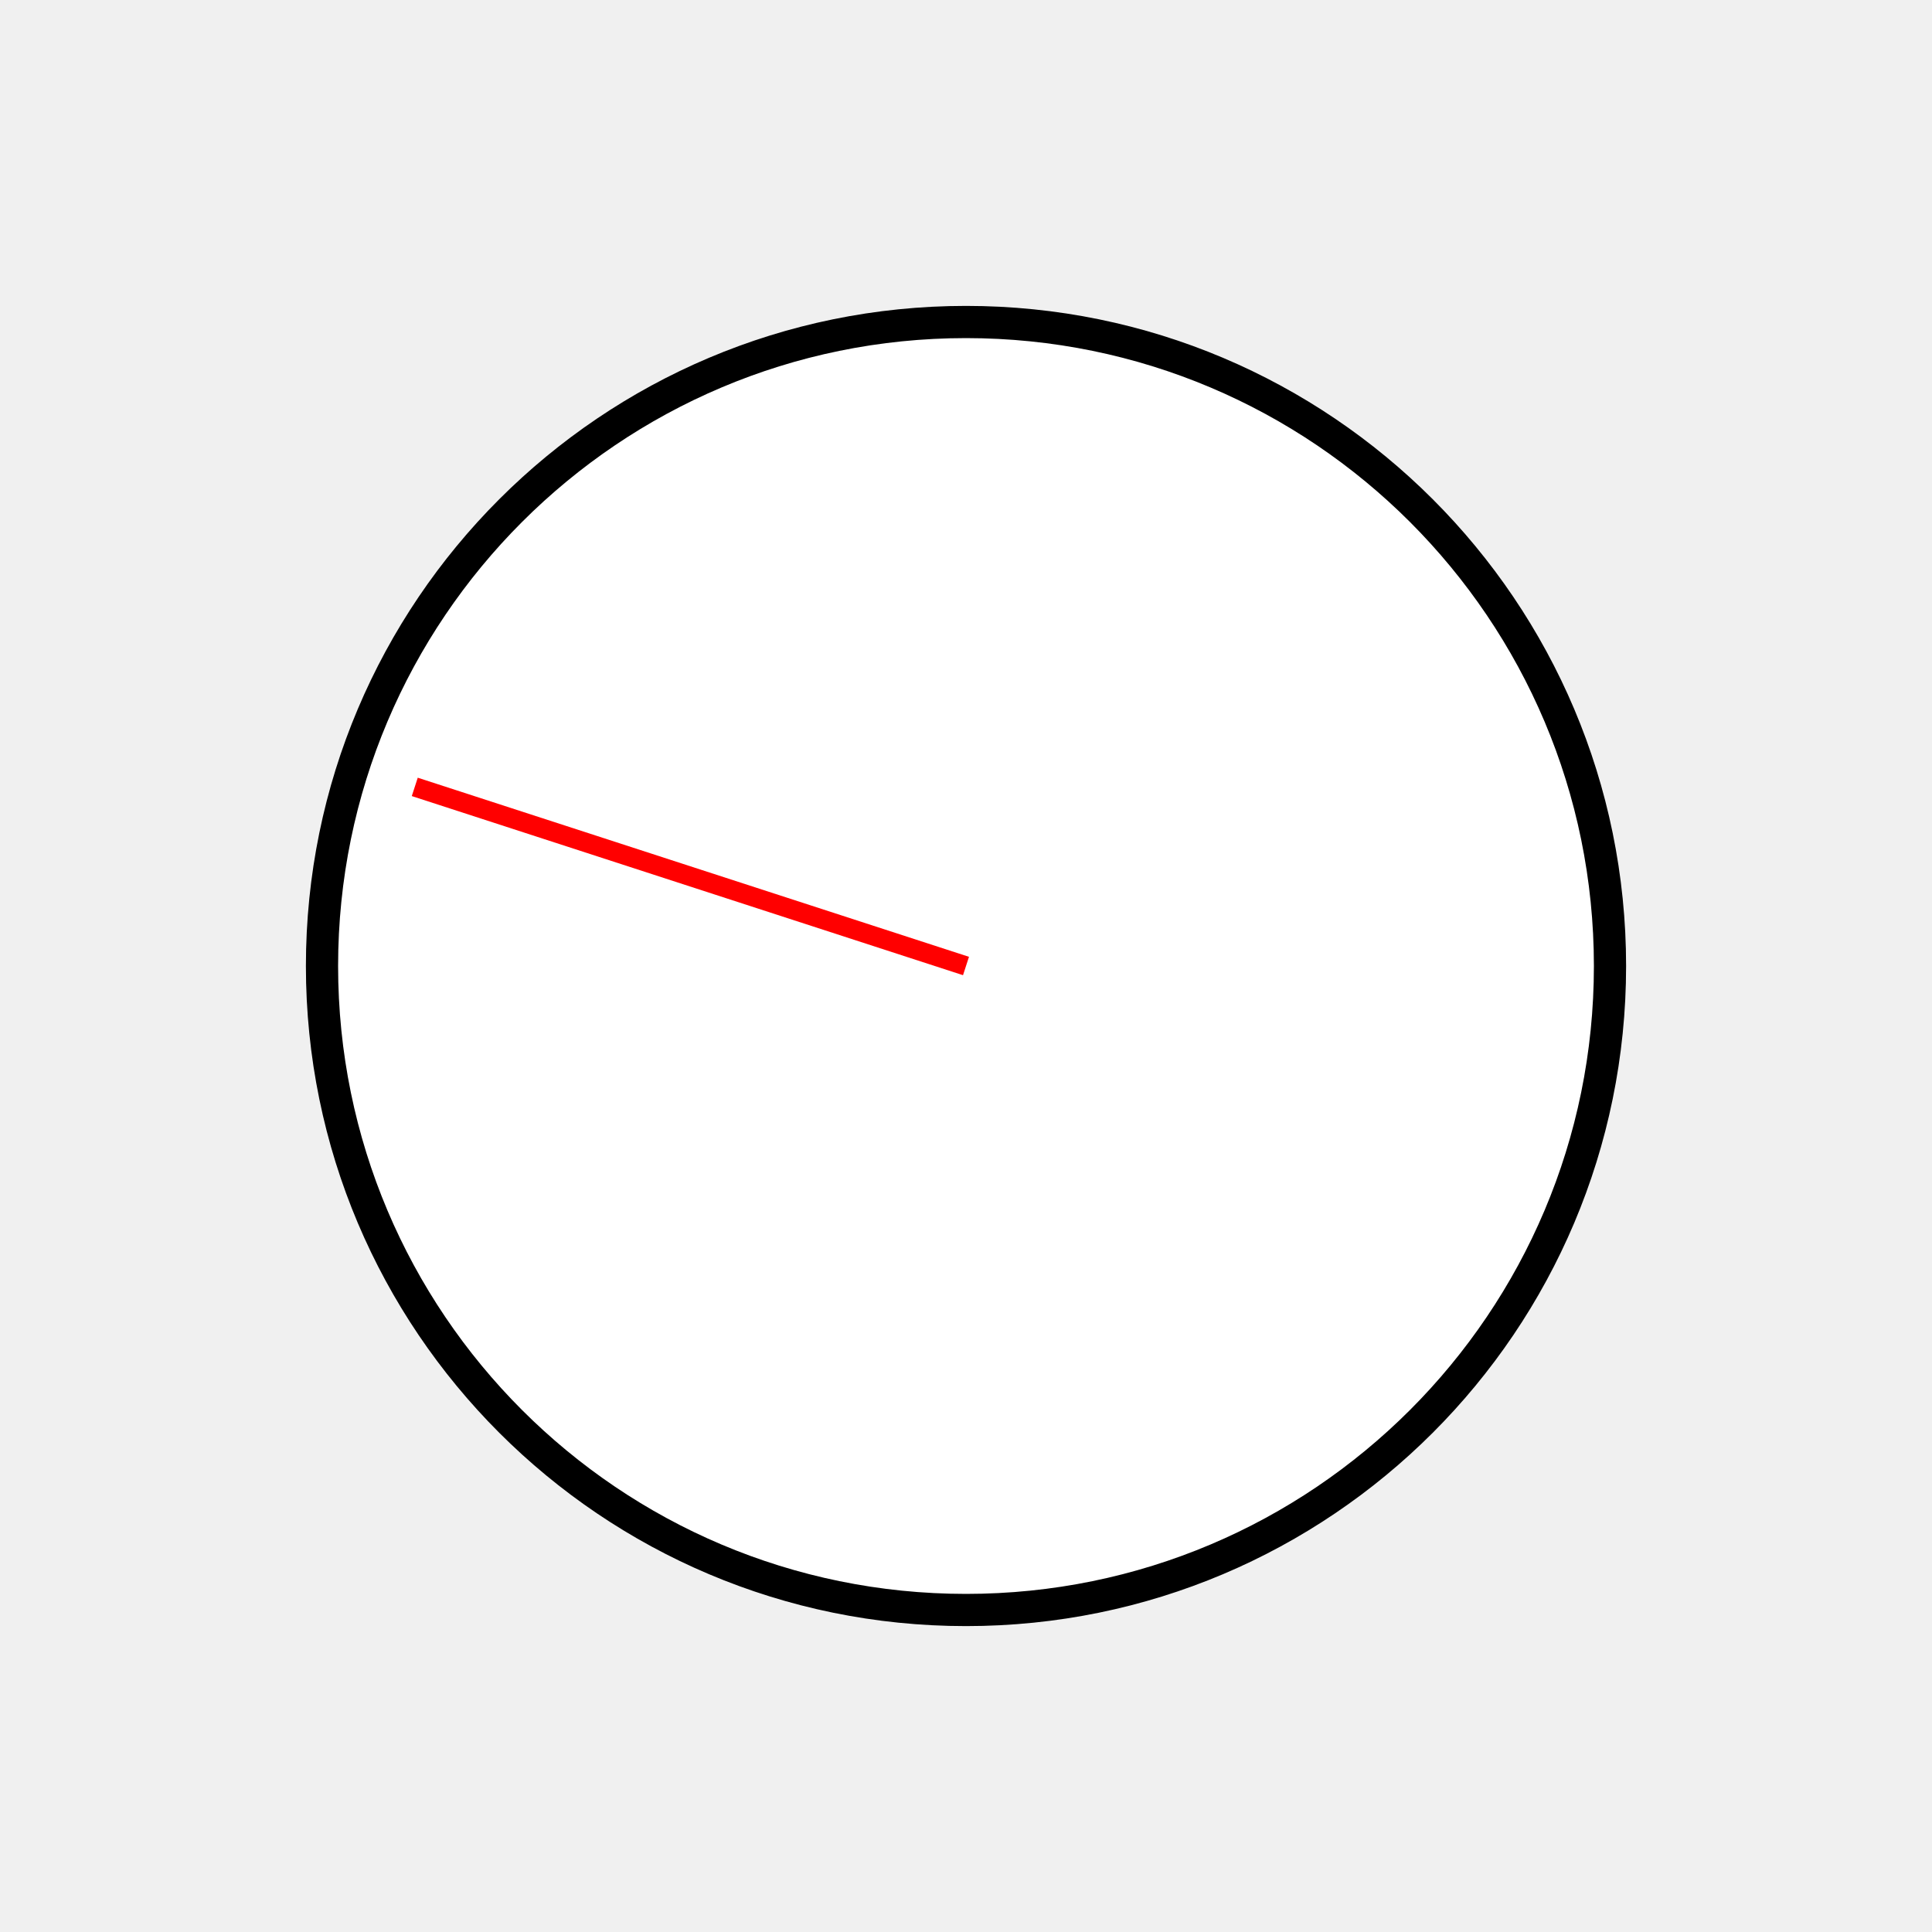
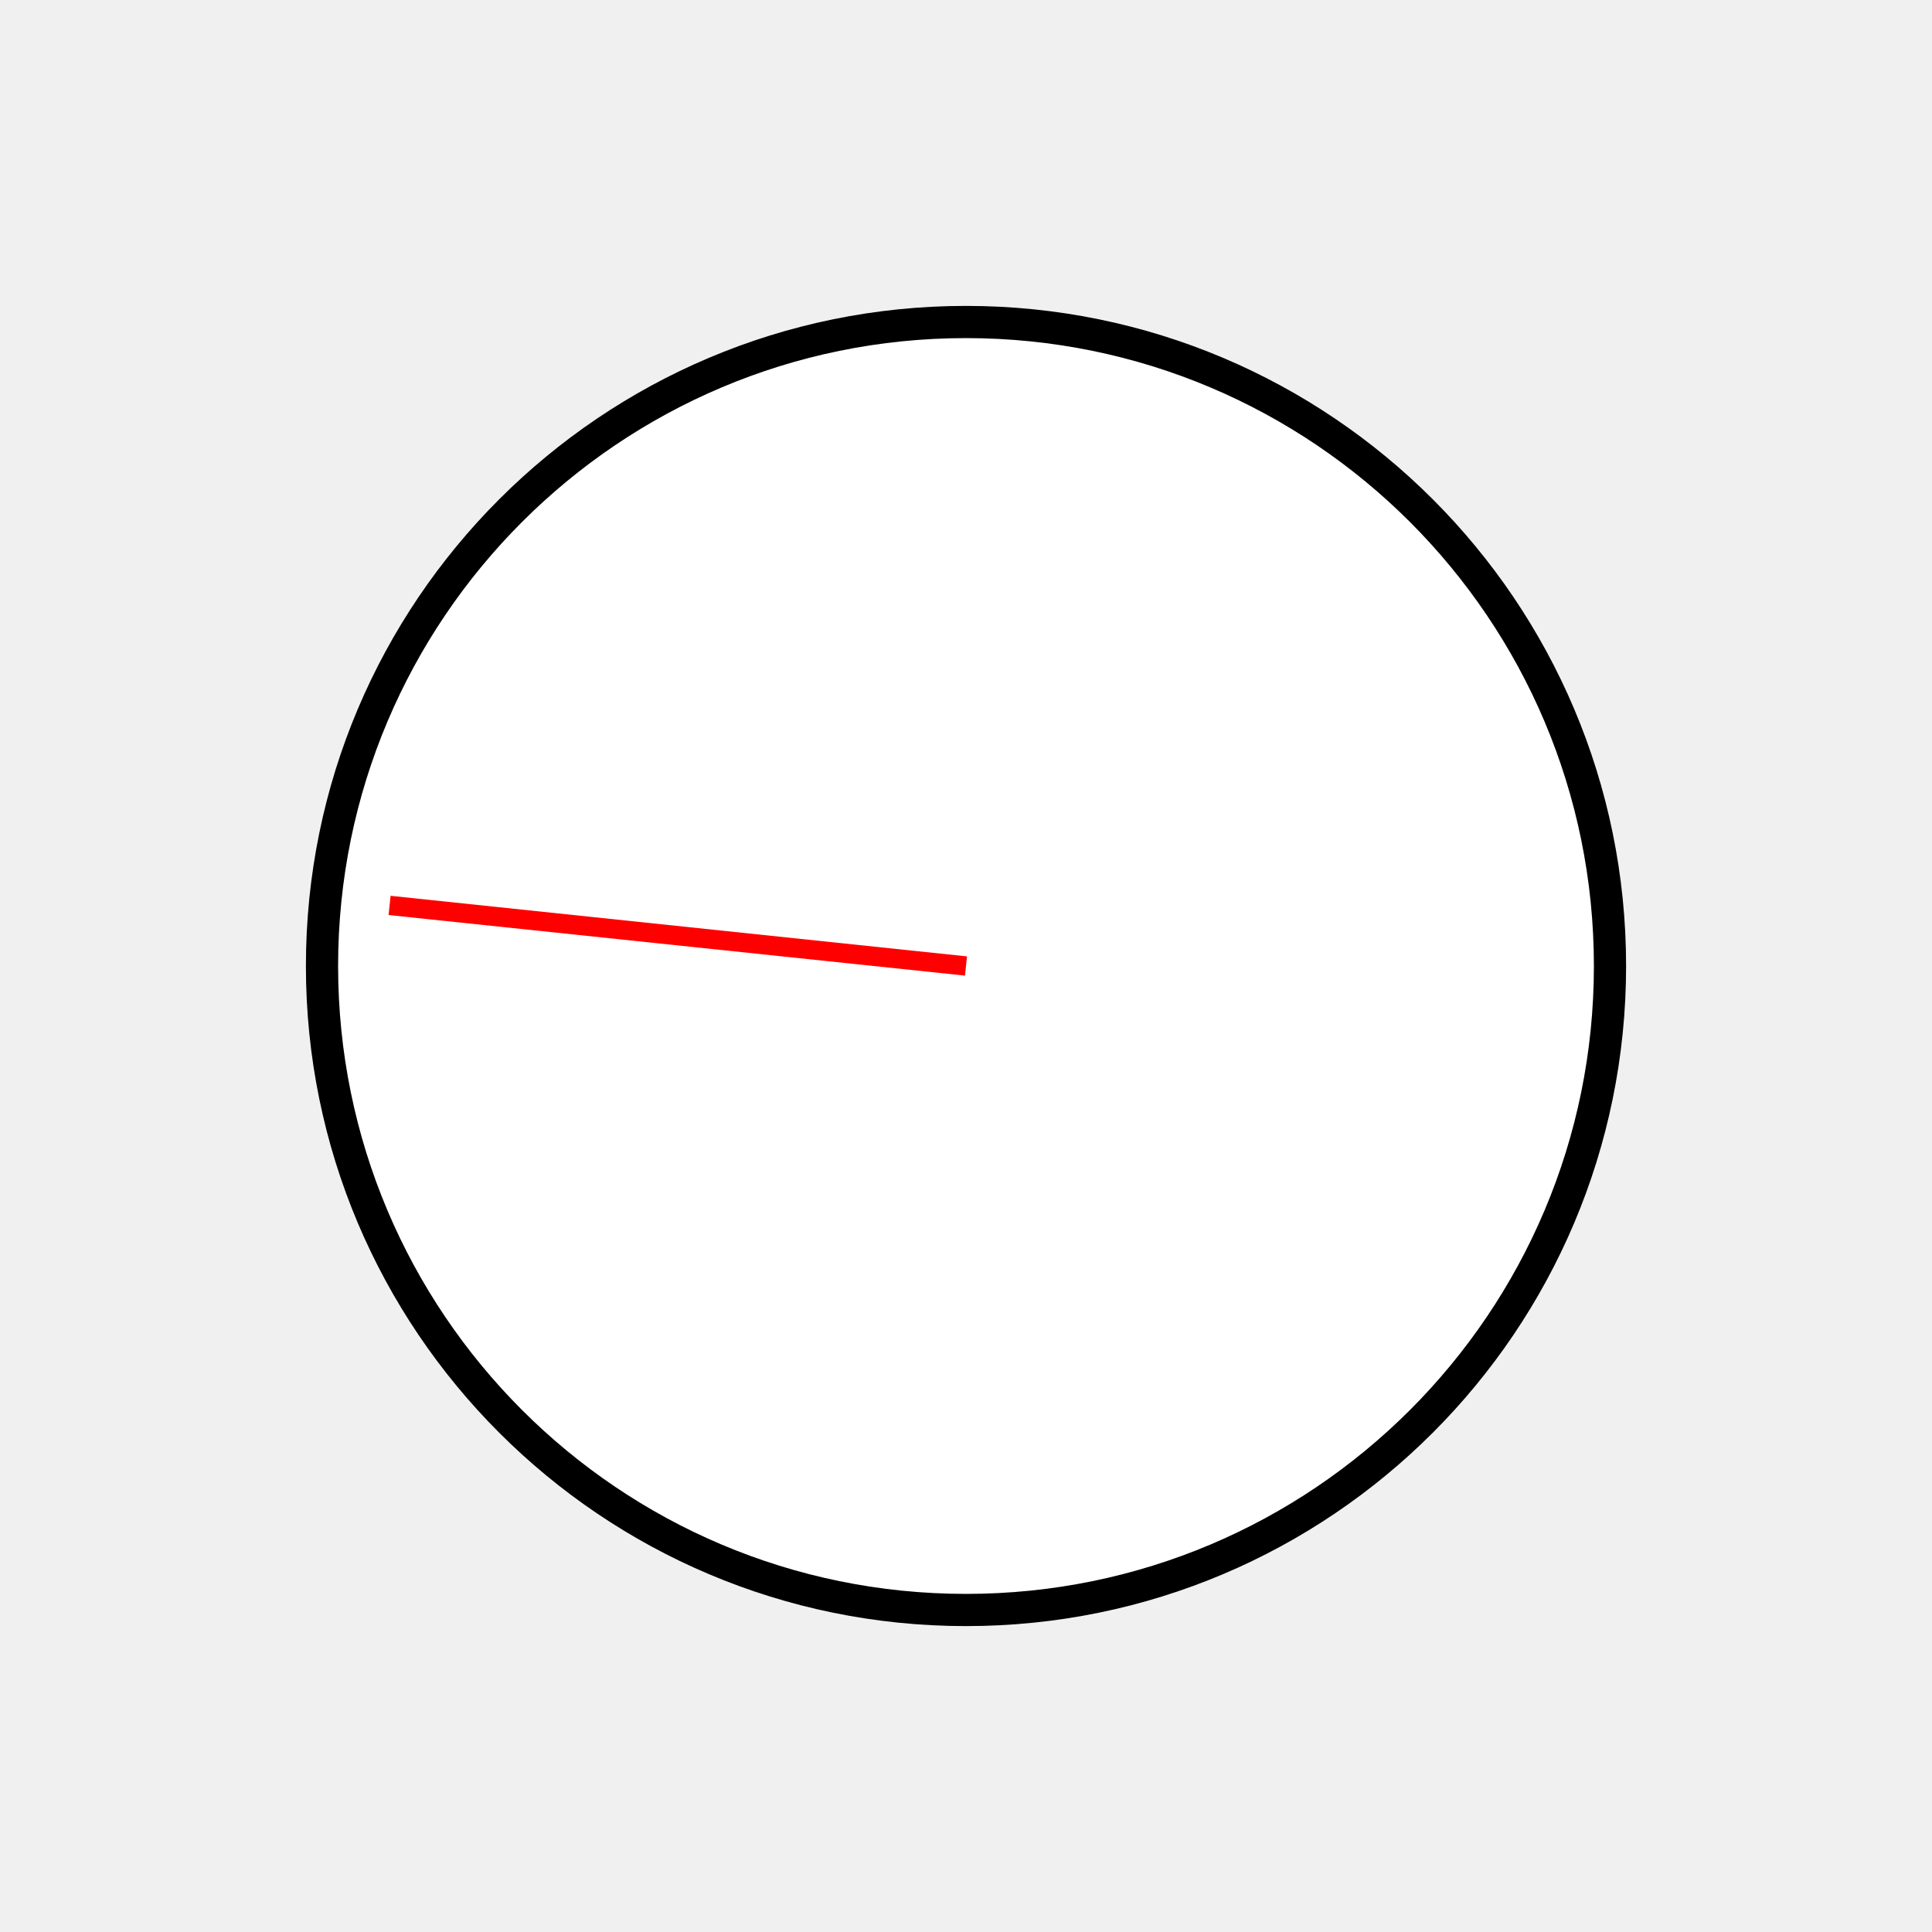
<svg xmlns="http://www.w3.org/2000/svg" width="100%" height="100%" viewBox="0 0 300 300" version="2.0">
  <circle cx="150" cy="150" r="100" style="fill:#fff;stroke:#000;stroke-width:5px;" />
-   <line x1="150" y1="150" x2="64.405" y2="122.188" style="fill:none;stroke:#f00;stroke-width:3px;" />
+   <line x1="150" y1="150" x2="60.493" y2="140.592" style="fill:none;stroke:#f00;stroke-width:3px;" />
</svg>
